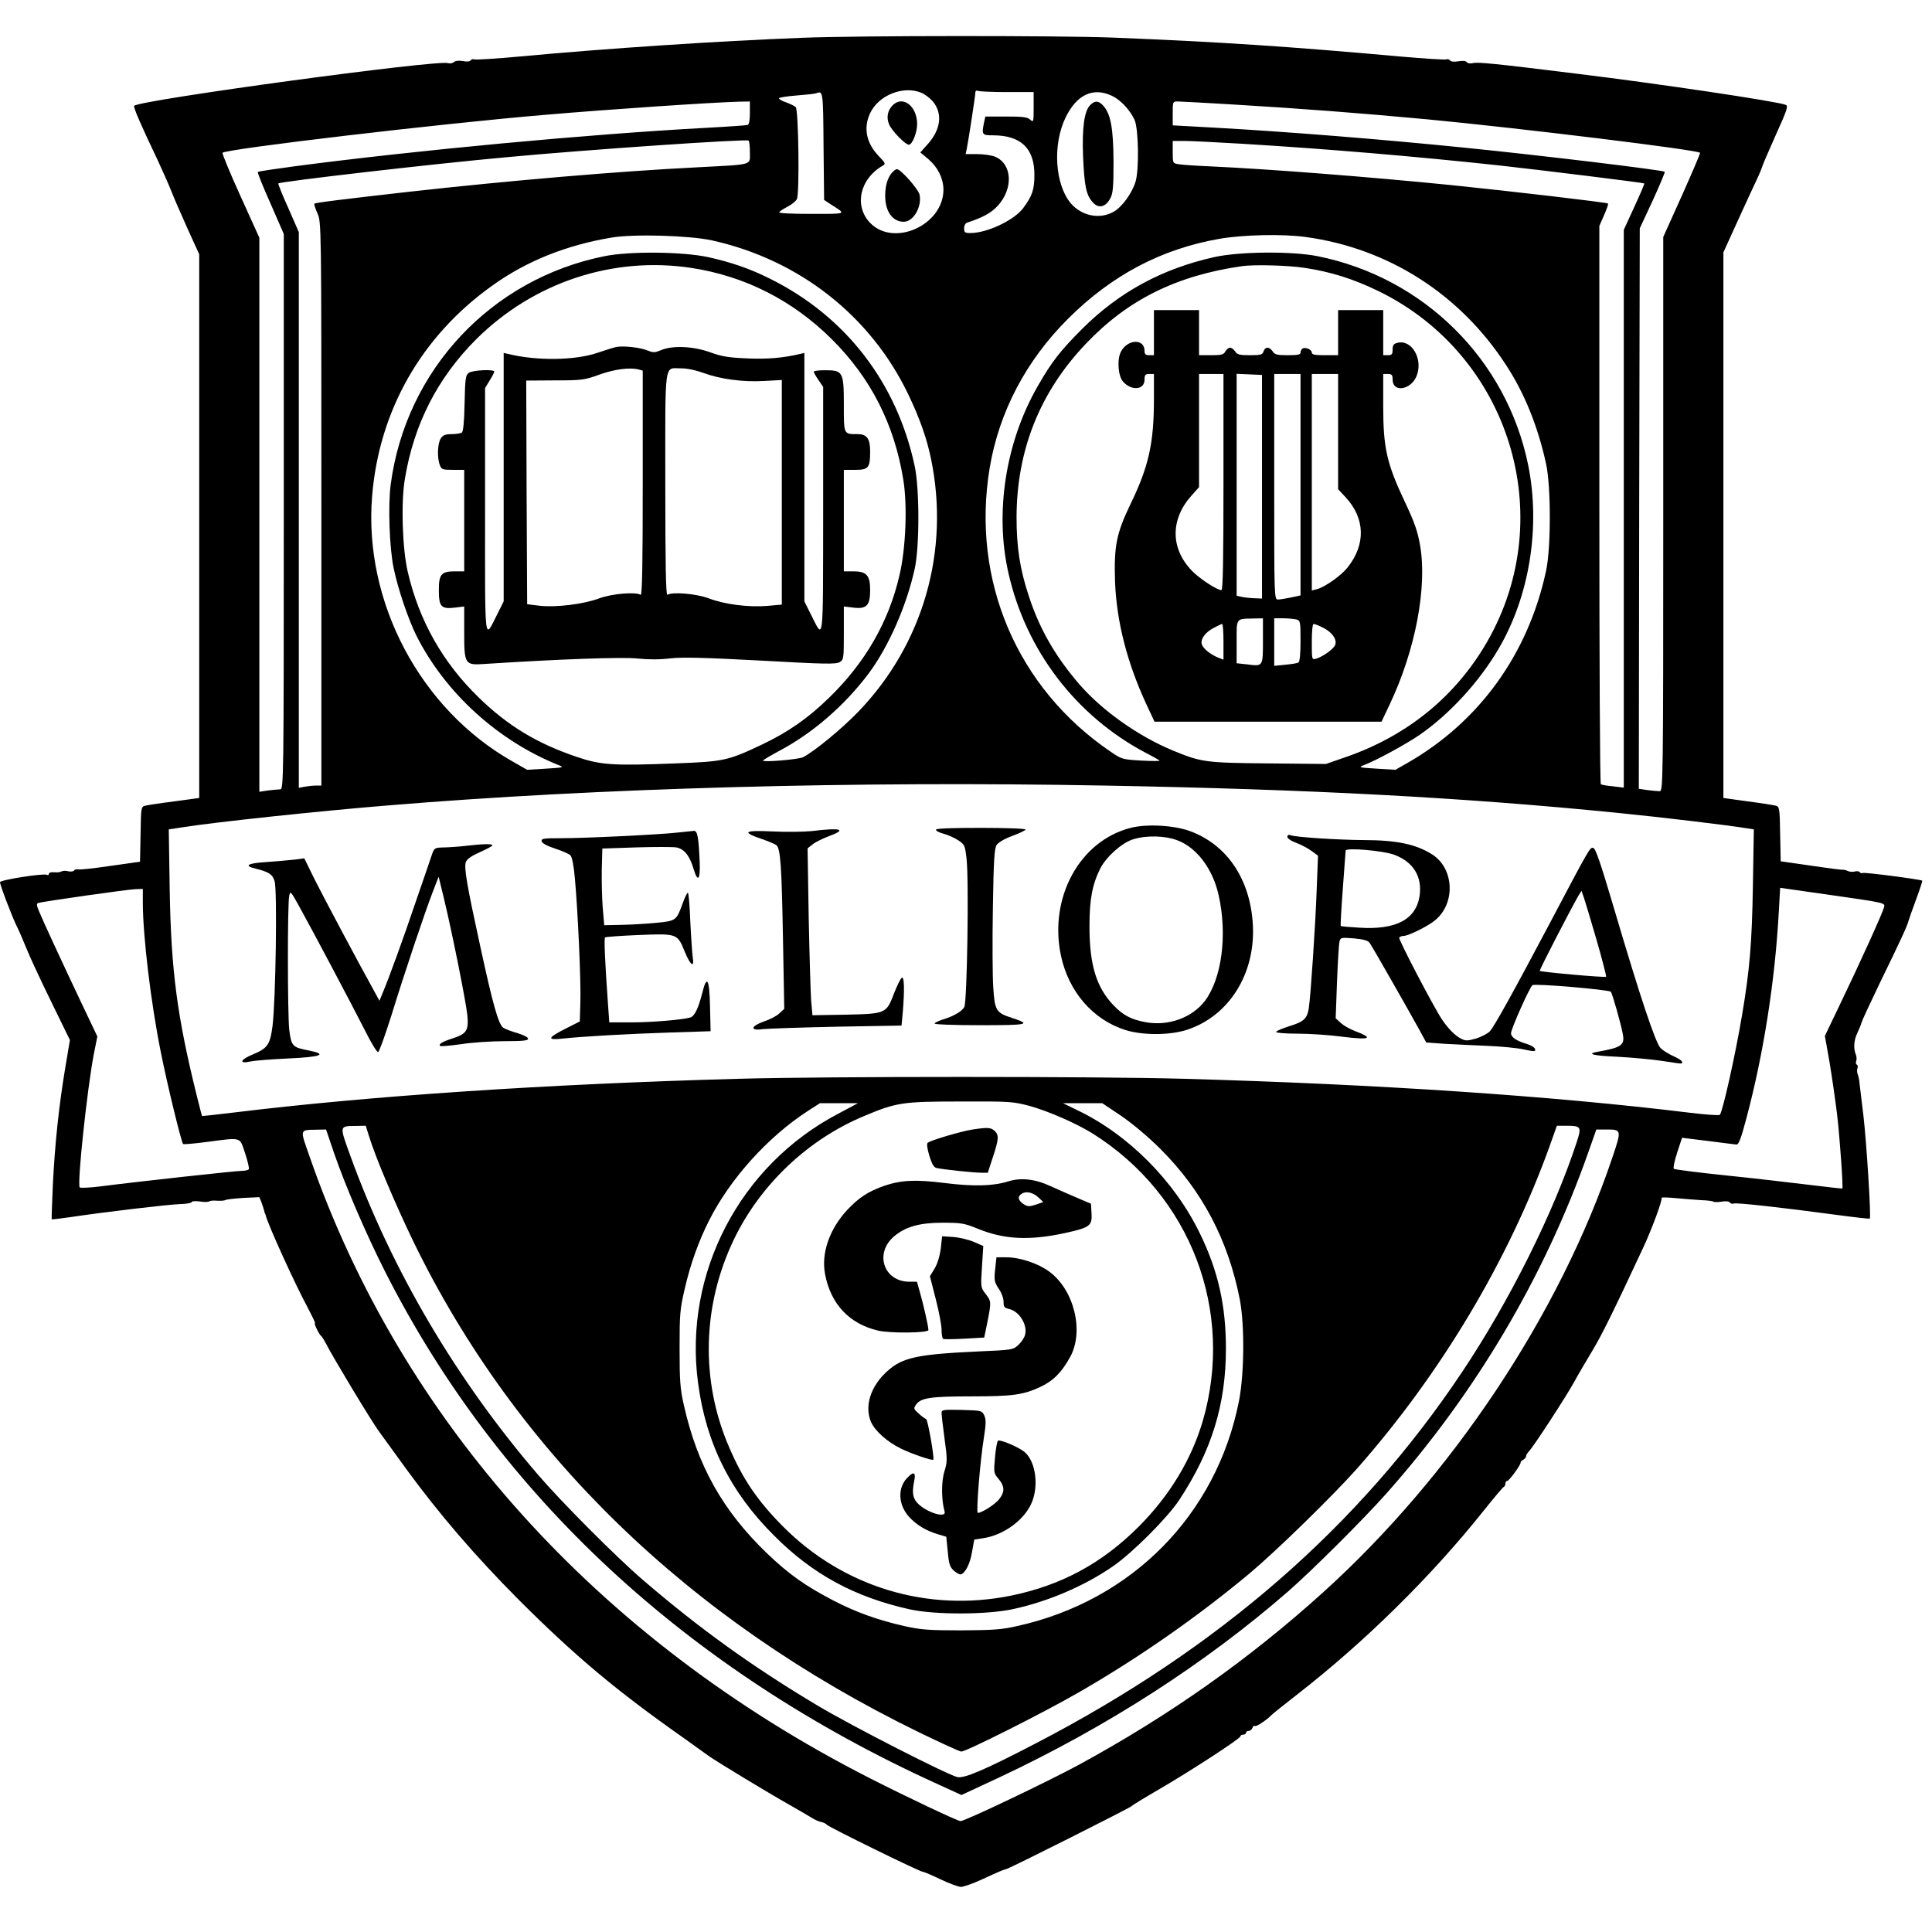
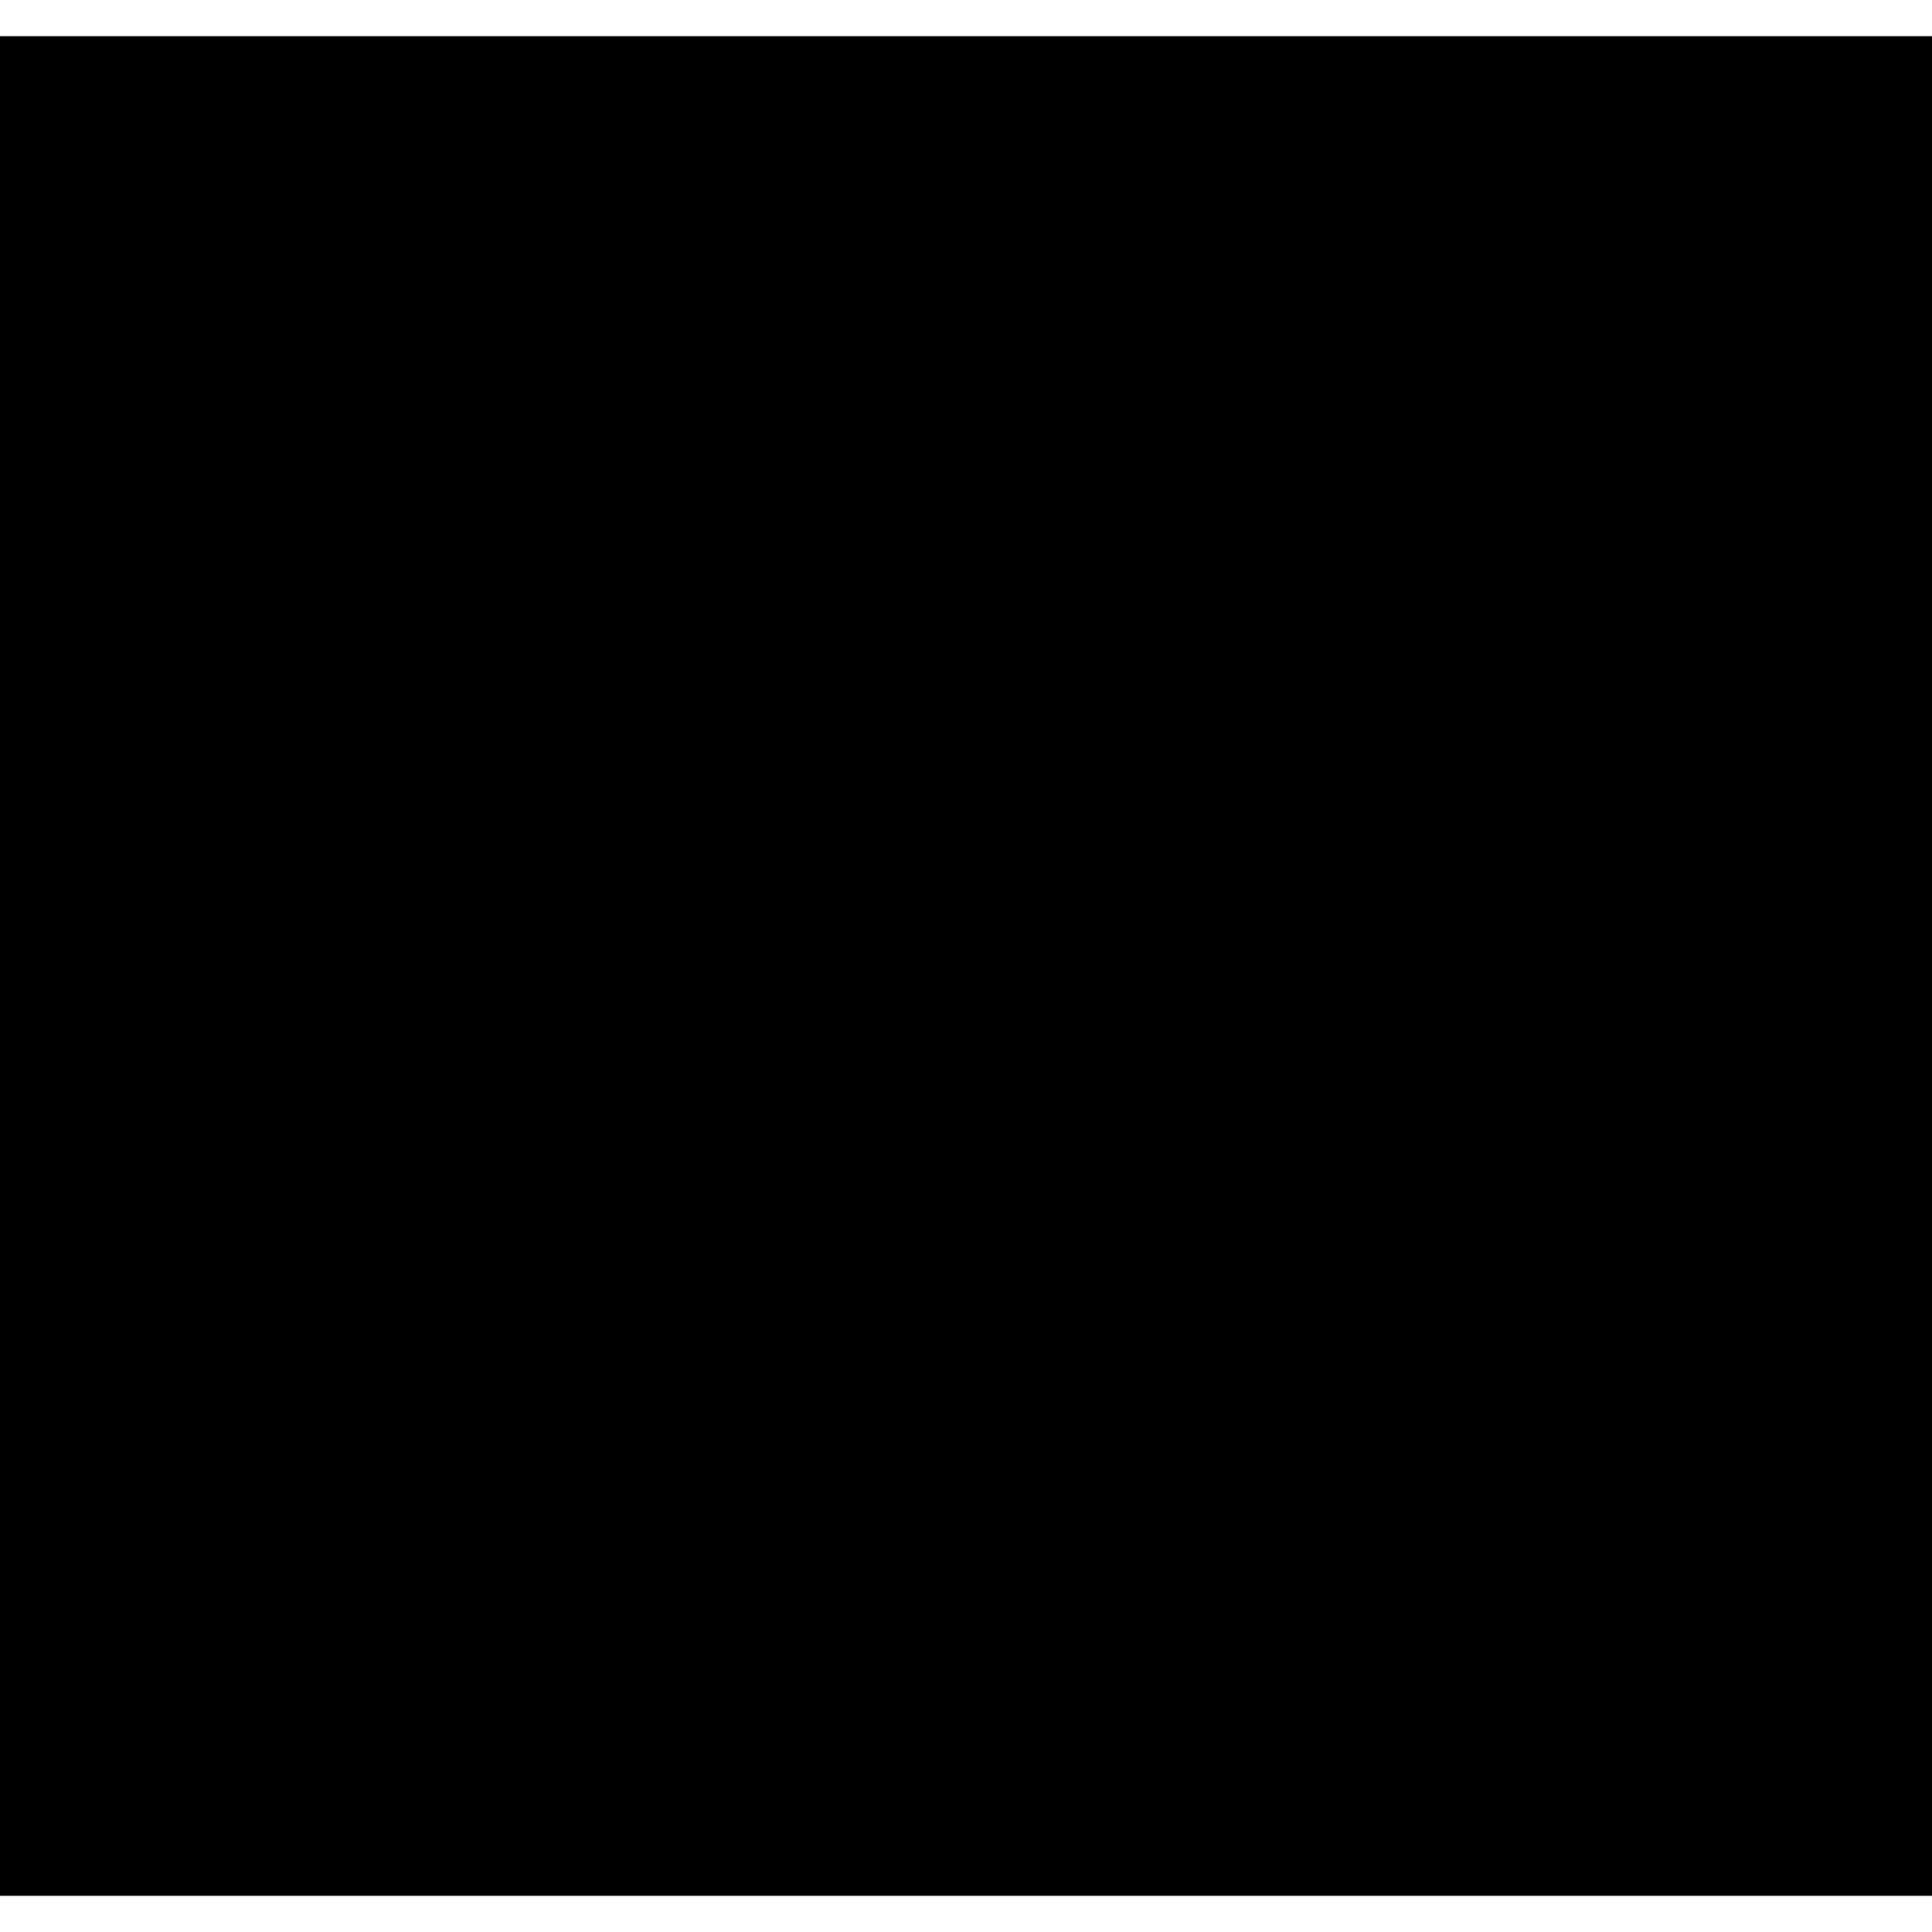
- <svg xmlns="http://www.w3.org/2000/svg" version="1.0" width="1028pt" height="1028pt" viewBox="0 0 1028 1028" preserveAspectRatio="xMidYMid meet">
-   <g transform="translate(0,1028) scale(0.1,-0.1)" fill="#000000" stroke="none">
-     <path d="M4270 10079 c-459 -18 -1035 -56 -1508 -100 -123 -11 -229 -18 -237 -15 -8 3 -17 0 -21 -5 -4 -7 -20 -8 -41 -4 -21 4 -40 2 -49 -6 -7 -6 -21 -8 -30 -5 -51 20 -1640 -196 -1670 -227 -6 -6 36 -103 123 -285 29 -62 64 -141 77 -175 13 -34 52 -122 85 -196 l61 -134 0 -1446 0 -1447 -132 -18 c-73 -9 -143 -20 -155 -23 -22 -5 -23 -9 -25 -151 l-3 -147 -155 -22 c-85 -13 -163 -21 -172 -19 -10 2 -21 0 -24 -6 -3 -5 -17 -7 -31 -4 -13 4 -29 3 -36 -1 -7 -4 -24 -6 -39 -4 -16 1 -28 -2 -28 -9 0 -6 -4 -8 -10 -5 -15 10 -250 -27 -250 -39 0 -16 67 -191 90 -236 11 -21 33 -74 51 -117 17 -43 76 -170 131 -282 l100 -205 -26 -155 c-33 -200 -54 -397 -65 -619 -4 -97 -7 -178 -6 -180 1 -1 47 4 101 12 180 27 518 67 581 69 35 1 63 6 63 11 0 5 20 6 44 3 24 -4 46 -3 50 1 4 3 22 5 41 3 19 -1 39 0 45 4 5 3 48 8 95 11 l85 4 11 -27 c6 -16 12 -35 14 -43 2 -8 4 -16 5 -17 2 -2 3 -6 4 -10 11 -48 160 -375 223 -490 24 -46 42 -83 39 -83 -8 0 23 -63 34 -70 4 -3 15 -21 25 -40 33 -66 243 -415 282 -467 21 -29 86 -119 145 -200 173 -237 367 -463 597 -694 302 -302 521 -485 875 -734 54 -39 116 -83 138 -99 42 -30 321 -199 442 -267 39 -22 85 -49 103 -60 17 -11 41 -22 54 -24 12 -3 25 -9 28 -14 7 -11 496 -251 512 -251 6 0 48 -18 94 -40 46 -22 95 -40 108 -40 13 0 62 17 108 38 93 43 119 54 134 57 19 4 659 326 665 334 3 4 66 43 140 86 168 97 440 274 440 286 0 5 7 9 15 9 8 0 15 5 15 10 0 6 6 10 14 10 8 0 17 7 20 16 4 9 9 14 13 10 6 -6 66 34 88 58 6 6 69 57 140 112 356 277 709 624 988 974 55 69 104 127 108 128 5 2 9 10 9 18 0 8 4 14 10 14 10 0 77 92 71 99 -1 2 4 8 13 13 9 5 16 14 16 19 0 6 6 17 14 25 23 22 198 291 241 369 21 39 66 115 99 170 51 85 111 207 272 552 44 95 102 252 95 259 -3 4 30 3 74 -1 44 -4 106 -9 138 -11 33 -1 61 -5 64 -8 4 -3 23 -3 43 0 22 4 40 2 44 -4 4 -6 13 -9 21 -6 14 6 255 -21 545 -60 96 -13 177 -22 179 -20 8 7 -18 414 -34 549 -9 72 -18 146 -20 165 -1 19 -6 43 -10 53 -4 9 -5 24 -2 32 4 8 2 17 -3 20 -5 3 -7 12 -3 20 3 8 2 23 -2 33 -14 33 -11 77 8 116 10 21 20 46 22 55 2 9 47 106 100 216 107 219 145 302 150 325 2 8 20 59 40 113 20 54 35 100 33 101 -9 7 -310 46 -317 41 -5 -3 -12 -1 -15 4 -3 5 -15 7 -26 4 -11 -3 -28 -2 -37 2 -10 5 -22 8 -28 7 -5 -1 -82 9 -170 22 l-160 23 -3 145 c-2 138 -4 146 -23 151 -12 3 -79 14 -150 23 l-129 18 0 1451 0 1452 54 119 c29 65 75 163 100 218 26 54 49 106 51 115 2 9 35 86 73 171 61 135 68 156 54 162 -41 18 -685 114 -1122 167 -419 52 -519 62 -544 55 -13 -3 -27 -1 -31 5 -4 7 -21 9 -44 5 -23 -4 -41 -2 -45 4 -4 6 -13 9 -20 6 -7 -3 -116 4 -242 15 -599 54 -964 78 -1534 101 -282 11 -1347 11 -1650 -1z m633 -293 c18 -7 45 -28 60 -45 53 -64 44 -147 -24 -225 l-42 -47 43 -36 c51 -44 79 -102 80 -161 1 -190 -266 -310 -392 -176 -85 91 -52 234 70 303 15 9 13 14 -20 48 -68 70 -85 150 -49 229 44 97 178 151 274 110z m458 4 l139 0 0 -82 c0 -78 -1 -80 -18 -65 -15 14 -40 17 -129 17 l-110 0 -7 -31 c-13 -66 -11 -69 47 -69 149 0 221 -69 221 -210 0 -79 -11 -112 -61 -179 -48 -63 -191 -131 -279 -131 -30 0 -34 3 -34 25 0 16 7 28 18 31 82 27 126 51 161 89 84 92 77 223 -14 261 -19 8 -62 14 -95 14 l-62 0 6 28 c8 38 46 284 46 301 0 8 6 11 16 7 9 -3 78 -6 155 -6z m-979 -287 l3 -287 35 -23 c85 -54 91 -51 -103 -51 -106 0 -175 3 -171 9 3 5 23 18 44 29 22 11 44 29 50 40 15 28 9 475 -6 490 -6 6 -29 17 -50 25 -22 7 -39 17 -39 22 0 4 42 11 94 15 52 4 99 9 105 12 35 14 36 10 38 -281z m1533 268 c46 -21 97 -75 122 -129 21 -47 25 -265 5 -329 -19 -62 -72 -135 -117 -160 -74 -42 -170 -22 -228 46 -84 101 -97 312 -27 456 59 121 145 162 245 116z m-1925 -91 c0 -40 -4 -62 -12 -65 -7 -2 -105 -9 -218 -15 -629 -34 -1541 -119 -2194 -205 -104 -14 -192 -27 -194 -30 -3 -3 27 -78 67 -167 l71 -163 0 -1477 c0 -1434 -1 -1478 -19 -1478 -10 0 -39 -3 -65 -6 l-46 -7 0 1474 0 1474 -101 223 c-56 123 -98 226 -95 229 21 21 1167 156 1716 202 350 30 887 66 1033 70 l57 1 0 -60z m2555 45 c384 -23 683 -46 1050 -80 502 -48 1435 -162 1451 -178 2 -2 -41 -103 -96 -226 l-100 -222 0 -1475 c0 -1430 -1 -1474 -19 -1474 -10 0 -39 3 -65 6 l-46 7 2 1491 3 1491 69 148 c37 81 66 150 64 153 -9 9 -665 88 -1063 128 -445 45 -942 85 -1337 107 l-218 12 0 64 c0 62 0 63 28 63 15 0 140 -7 277 -15z m-2555 -255 c0 -71 23 -64 -275 -80 -423 -21 -1005 -71 -1535 -130 -352 -40 -502 -58 -507 -64 -3 -2 5 -26 16 -51 21 -47 21 -49 21 -1546 l0 -1499 -29 0 c-16 0 -43 -3 -60 -6 l-31 -6 0 1478 0 1479 -56 128 c-32 70 -55 129 -53 131 11 10 812 103 1220 140 429 40 1262 97 1282 88 4 -2 7 -30 7 -62z m2620 45 c460 -28 919 -67 1365 -115 218 -24 769 -92 774 -96 2 -2 -22 -58 -53 -125 l-56 -122 0 -1484 0 -1484 -57 7 c-32 3 -61 8 -65 11 -5 2 -8 672 -8 1487 l0 1484 25 57 c14 32 24 59 21 62 -5 6 -520 66 -833 98 -428 43 -976 86 -1288 100 -71 3 -145 8 -162 11 -33 5 -33 5 -33 64 l0 60 63 0 c34 0 172 -7 307 -15z m-2822 -514 c465 -103 847 -403 1047 -824 60 -126 97 -232 119 -339 101 -490 -42 -986 -386 -1344 -89 -92 -233 -211 -295 -243 -24 -12 -213 -28 -213 -18 0 3 39 26 87 52 177 94 345 239 474 410 106 142 202 359 246 558 26 117 26 427 0 547 -95 445 -369 799 -772 998 -108 54 -206 87 -328 114 -135 29 -415 32 -550 5 -603 -121 -1057 -605 -1138 -1214 -15 -111 -7 -341 16 -448 23 -110 77 -269 120 -356 154 -306 434 -560 757 -690 31 -12 28 -13 -67 -19 l-100 -6 -79 45 c-490 278 -792 848 -746 1411 37 456 263 852 639 1120 182 131 395 216 636 256 119 20 413 11 533 -15z m3159 18 c440 -60 822 -304 1067 -682 98 -149 170 -329 213 -527 26 -122 26 -449 -1 -570 -96 -442 -355 -800 -736 -1019 l-65 -37 -100 6 c-97 6 -99 7 -65 20 67 26 221 110 294 160 159 110 317 282 420 458 165 281 224 650 157 979 -115 560 -555 997 -1121 1110 -135 27 -415 25 -549 -5 -278 -62 -506 -186 -702 -381 -118 -118 -164 -177 -238 -307 -170 -296 -229 -671 -155 -994 93 -411 359 -759 729 -955 39 -20 72 -39 75 -42 3 -3 -41 -3 -97 0 -100 6 -105 7 -163 47 -499 339 -743 912 -644 1510 50 298 193 571 418 795 232 231 495 370 803 424 124 22 339 27 460 10z m-3272 -164 c287 -43 543 -173 751 -380 207 -206 332 -451 380 -745 23 -136 14 -368 -20 -511 -57 -248 -183 -466 -375 -652 -113 -110 -217 -182 -355 -248 -184 -87 -203 -91 -461 -101 -334 -13 -398 -9 -527 35 -210 71 -366 165 -520 315 -193 187 -319 411 -379 672 -28 122 -36 365 -15 490 48 293 174 539 380 745 304 302 725 442 1141 380z m3265 0 c141 -21 261 -59 395 -124 697 -340 962 -1196 579 -1864 -167 -291 -424 -501 -752 -615 l-107 -37 -305 3 c-336 3 -357 6 -508 68 -186 77 -376 212 -498 352 -128 148 -213 296 -269 468 -48 144 -66 261 -66 422 1 357 124 666 369 923 222 234 482 363 832 413 65 9 244 4 330 -9z m-1060 -2755 c1094 -20 1904 -63 2725 -145 241 -24 583 -65 688 -82 l39 -6 -5 -301 c-5 -303 -17 -448 -58 -689 -35 -209 -103 -513 -118 -529 -3 -4 -78 1 -166 12 -730 89 -1652 151 -2690 180 -454 13 -1898 13 -2360 0 -1025 -28 -1968 -91 -2694 -180 -90 -11 -165 -19 -166 -18 -1 2 -14 50 -28 108 -104 419 -137 666 -144 1096 l-5 321 73 11 c167 27 732 87 1089 116 1118 93 2485 131 3820 106z m4145 -647 c-7 -29 -127 -294 -234 -516 l-81 -169 25 -141 c13 -78 31 -203 40 -277 15 -128 33 -389 28 -394 -2 -1 -82 8 -180 20 -97 12 -296 35 -442 50 -146 15 -270 31 -275 35 -4 4 4 43 18 86 l26 79 138 -17 c75 -10 144 -18 152 -19 12 0 25 36 52 138 92 345 153 734 173 1103 l7 125 280 -40 c279 -40 279 -40 273 -63z m-9265 25 c0 -178 43 -536 96 -798 33 -167 109 -478 118 -487 3 -3 60 2 128 11 187 24 172 29 202 -60 14 -42 23 -81 20 -85 -3 -5 -20 -9 -37 -9 -32 0 -562 -58 -755 -83 -57 -7 -105 -9 -108 -5 -14 22 40 525 75 708 l19 95 -88 185 c-103 218 -196 418 -221 478 -14 32 -16 44 -6 47 21 8 480 73 520 74 l37 1 0 -72z m4720 -1083 c97 -27 247 -92 335 -147 521 -328 756 -945 584 -1532 -61 -204 -175 -393 -338 -557 -196 -197 -413 -314 -680 -369 -446 -91 -896 46 -1216 369 -135 136 -213 251 -286 422 -152 352 -143 752 26 1104 141 293 396 534 696 658 169 71 203 76 509 76 264 1 279 0 370 -24z m-1020 -41 c-524 -275 -823 -849 -746 -1430 42 -322 172 -583 405 -815 205 -206 429 -327 721 -392 135 -30 412 -29 550 1 190 41 384 125 535 230 103 72 287 256 349 350 173 262 249 508 249 807 0 227 -41 412 -138 611 -136 281 -382 528 -655 658 l-74 36 104 0 105 0 100 -67 c60 -41 144 -111 211 -178 221 -221 359 -483 421 -800 26 -137 24 -396 -5 -542 -120 -604 -570 -1060 -1179 -1195 -82 -19 -130 -22 -298 -23 -174 0 -214 3 -304 23 -140 32 -256 73 -377 136 -150 78 -237 140 -353 251 -236 227 -371 468 -443 792 -19 83 -22 129 -22 298 0 184 2 209 28 320 30 130 73 250 129 361 112 222 313 445 526 583 l64 41 101 0 101 0 -105 -56z m-2496 -121 c35 -114 140 -361 235 -558 546 -1123 1462 -2013 2688 -2611 117 -57 220 -104 228 -104 26 0 436 206 625 315 315 181 631 401 910 634 143 120 441 411 570 556 446 505 808 1111 1026 1718 l38 107 51 0 c78 0 81 -6 55 -86 -122 -373 -355 -842 -610 -1224 -548 -821 -1294 -1471 -2270 -1977 -263 -137 -377 -186 -415 -179 -49 10 -561 271 -745 381 -347 207 -630 411 -930 669 -142 122 -433 414 -559 561 -434 506 -775 1085 -995 1690 -61 169 -63 163 30 164 l50 1 18 -57z m-186 -90 c61 -176 169 -427 268 -623 603 -1194 1608 -2127 2945 -2734 l125 -57 200 93 c573 269 1097 606 1539 991 127 111 398 381 519 517 476 535 843 1154 1077 1818 l43 122 51 0 c84 0 84 -1 35 -147 -280 -833 -853 -1695 -1539 -2315 -395 -357 -817 -655 -1300 -918 -170 -92 -607 -300 -630 -300 -15 0 -288 129 -486 230 -1442 735 -2490 1898 -2978 3307 -52 148 -54 140 38 142 l50 1 43 -127z" />
-     <path d="M4750 9720 c-27 -27 -35 -65 -19 -102 14 -34 86 -108 105 -108 18 0 44 64 44 110 0 95 -76 154 -130 100z" />
-     <path d="M4747 9362 c-24 -27 -37 -69 -37 -124 0 -83 39 -138 99 -138 51 0 97 79 84 144 -6 29 -100 136 -121 136 -5 0 -16 -8 -25 -18z" />
-     <path d="M5801 9721 c-32 -32 -44 -121 -38 -276 7 -154 16 -202 51 -241 30 -35 68 -27 93 19 15 27 18 58 18 197 -1 178 -15 254 -55 298 -25 27 -44 28 -69 3z" />
-     <path d="M3280 8434 c-14 -3 -59 -17 -100 -31 -118 -41 -325 -44 -477 -6 l-23 5 0 -661 0 -661 -34 -68 c-70 -138 -65 -181 -65 548 l0 655 24 40 c14 22 25 43 25 48 0 13 -115 8 -136 -7 -17 -13 -19 -30 -22 -163 -2 -99 -7 -150 -15 -155 -7 -4 -31 -8 -54 -8 -32 0 -46 -5 -57 -22 -18 -25 -21 -103 -6 -142 9 -24 14 -26 70 -26 l60 0 0 -270 0 -270 -48 0 c-74 0 -87 -15 -87 -100 0 -88 12 -102 86 -93 l49 6 0 -137 c0 -170 3 -176 106 -169 401 26 738 38 817 29 58 -6 118 -6 175 1 67 7 180 4 482 -12 339 -19 398 -20 418 -8 21 13 22 19 22 155 l0 141 50 -6 c71 -9 90 11 90 93 0 79 -19 100 -90 100 l-50 0 0 270 0 270 60 0 c71 0 80 10 80 98 0 67 -17 92 -66 92 -76 0 -74 -4 -74 156 0 176 -5 184 -100 184 -33 0 -60 -3 -60 -8 0 -4 11 -24 25 -44 l25 -37 0 -658 c-1 -732 4 -689 -66 -551 l-34 68 0 661 0 661 -22 -5 c-86 -21 -174 -29 -281 -24 -100 4 -136 10 -197 32 -90 33 -202 38 -262 12 -34 -14 -42 -14 -72 -2 -38 16 -127 26 -166 19z m118 -120 l22 -6 0 -600 c0 -420 -3 -597 -11 -593 -27 17 -155 6 -221 -19 -83 -31 -230 -49 -318 -39 l-65 8 -3 595 -2 595 152 1 c145 0 158 2 238 31 82 29 161 39 208 27z m344 -18 c88 -33 212 -50 325 -43 l93 5 0 -597 0 -598 -78 -7 c-100 -8 -226 8 -310 40 -66 25 -195 36 -221 19 -8 -4 -11 171 -11 589 0 674 -8 615 86 616 31 0 78 -10 116 -24z" />
-     <path d="M6140 8510 l0 -120 -25 0 c-19 0 -25 5 -25 23 0 67 -91 63 -126 -5 -21 -41 -15 -129 12 -159 45 -50 114 -44 114 11 0 25 4 30 25 30 l25 0 0 -134 c0 -235 -28 -360 -127 -563 -73 -153 -86 -219 -80 -408 8 -211 64 -432 168 -655 l42 -90 604 0 604 0 44 93 c136 287 200 622 161 846 -13 75 -30 123 -82 233 -95 201 -114 286 -114 504 l0 174 25 0 c21 0 25 -5 25 -30 0 -70 96 -56 127 18 37 89 -24 197 -101 178 -21 -5 -26 -13 -26 -36 0 -25 -4 -30 -25 -30 l-25 0 0 120 0 120 -120 0 -120 0 0 -120 0 -120 -70 0 c-54 0 -70 3 -70 14 0 16 -34 31 -50 21 -5 -3 -10 -13 -10 -21 0 -11 -15 -14 -68 -14 -56 0 -69 3 -80 20 -7 11 -19 20 -28 20 -9 0 -18 -9 -21 -20 -5 -17 -14 -20 -72 -20 -55 0 -68 3 -79 20 -7 11 -19 20 -27 20 -8 0 -19 -9 -25 -20 -9 -17 -21 -20 -75 -20 l-65 0 0 120 0 120 -120 0 -120 0 0 -120z m370 -795 c0 -420 -3 -575 -11 -575 -23 0 -115 60 -156 102 -115 118 -117 273 -4 400 l41 46 0 301 0 301 65 0 65 0 0 -575z m205 -25 l0 -595 -45 2 c-25 1 -55 5 -67 8 l-23 5 0 591 0 590 68 -3 67 -3 0 -595z m205 11 l0 -589 -50 -11 c-28 -6 -60 -11 -70 -11 -20 0 -20 12 -20 600 l0 600 70 0 70 0 0 -589z m200 283 l0 -307 41 -44 c103 -112 107 -250 9 -373 -34 -43 -122 -105 -163 -115 l-27 -7 0 576 0 576 70 0 70 0 0 -306z m-400 -1114 c0 -138 1 -136 -85 -125 l-55 6 0 114 c0 128 -5 122 88 124 l52 1 0 -120z m178 114 c21 -6 22 -11 22 -115 0 -66 -4 -110 -11 -114 -6 -4 -37 -9 -70 -12 l-59 -6 0 127 0 126 48 0 c26 0 57 -3 70 -6z m-388 -119 l0 -95 -26 10 c-41 16 -82 48 -89 71 -9 27 17 64 63 88 20 11 40 20 45 21 4 0 7 -43 7 -95z m530 75 c48 -24 74 -61 65 -90 -7 -22 -64 -63 -102 -75 -23 -6 -23 -5 -23 89 0 60 4 96 10 96 6 0 29 -9 50 -20z" />
-     <path d="M6016 5875 c-271 -69 -436 -371 -371 -679 41 -193 170 -342 344 -397 91 -28 231 -28 322 0 228 72 372 301 355 566 -15 239 -138 421 -335 493 -85 31 -229 39 -315 17z m248 -66 c103 -38 189 -152 220 -291 48 -212 17 -445 -73 -564 -69 -90 -195 -135 -315 -113 -77 14 -121 37 -172 91 -90 94 -127 214 -127 418 0 146 15 224 58 310 32 62 115 136 174 154 69 22 170 20 235 -5z" />
-     <path d="M4980 5865 c0 -6 19 -16 43 -22 23 -6 58 -22 77 -35 33 -22 35 -28 43 -98 13 -114 3 -760 -12 -788 -13 -24 -56 -49 -115 -67 -22 -7 -41 -16 -43 -21 -2 -5 100 -9 242 -9 257 0 276 4 169 39 -84 27 -91 39 -99 163 -4 59 -5 249 -2 421 4 258 8 316 20 336 10 14 42 33 83 48 38 14 69 29 71 34 2 5 -102 9 -237 9 -160 0 -240 -3 -240 -10z" />
-     <path d="M4320 5858 c-41 -4 -135 -6 -209 -2 -153 7 -167 -3 -58 -40 37 -13 73 -28 79 -34 21 -21 27 -109 34 -489 l7 -381 -26 -24 c-14 -14 -51 -33 -82 -43 -71 -25 -76 -51 -7 -41 26 3 203 9 393 13 l346 6 7 75 c9 115 8 184 -5 180 -6 -2 -24 -39 -41 -81 -42 -111 -43 -111 -258 -116 l-177 -3 -7 78 c-3 44 -9 244 -13 445 l-6 365 28 22 c15 12 54 31 86 43 98 36 65 46 -91 27z" />
-     <path d="M3605 5850 c-96 -11 -488 -30 -620 -30 -93 0 -106 -2 -103 -16 2 -11 28 -25 71 -39 37 -12 74 -28 82 -36 9 -9 18 -55 24 -124 16 -176 33 -551 29 -660 l-3 -100 -75 -38 c-95 -48 -101 -62 -24 -54 108 12 357 26 577 33 l218 7 -3 130 c-3 151 -17 173 -42 71 -21 -81 -40 -121 -63 -128 -40 -12 -205 -26 -314 -26 l-117 0 -7 98 c-16 221 -21 347 -16 354 3 3 85 9 181 13 205 8 204 8 244 -90 29 -71 52 -88 42 -29 -3 22 -9 108 -13 192 -3 83 -9 152 -13 152 -4 0 -17 -26 -28 -58 -33 -90 -35 -92 -137 -102 -50 -5 -133 -10 -185 -11 l-95 -2 -8 94 c-4 52 -6 144 -5 204 l3 110 178 6 c99 3 195 3 215 0 42 -7 72 -44 93 -116 22 -73 36 -56 32 38 -6 136 -12 167 -31 166 -9 -1 -48 -5 -87 -9z" />
-     <path d="M6850 5827 c0 -8 20 -22 48 -32 26 -10 62 -29 81 -43 l34 -25 -7 -181 c-7 -193 -32 -565 -42 -631 -9 -56 -27 -72 -106 -96 -37 -12 -68 -25 -68 -30 0 -5 51 -9 114 -9 63 0 169 -7 236 -16 151 -19 174 -9 67 31 -26 10 -59 29 -73 42 l-27 25 7 191 c4 106 10 203 13 216 6 23 8 23 77 18 50 -5 74 -11 83 -23 14 -19 205 -354 266 -465 l36 -66 98 -7 c54 -3 157 -8 228 -11 72 -3 158 -11 193 -19 56 -12 63 -12 60 2 -2 8 -21 20 -43 27 -55 16 -85 36 -85 57 0 23 99 245 114 256 13 10 406 -24 417 -35 8 -9 54 -171 64 -226 11 -57 -8 -71 -127 -92 -72 -12 -37 -22 100 -28 75 -4 182 -14 236 -22 118 -18 106 -17 106 -5 0 6 -20 19 -45 30 -25 11 -56 30 -69 43 -27 27 -108 269 -249 747 -69 233 -97 316 -109 318 -18 4 -14 12 -233 -403 -196 -370 -293 -545 -318 -573 -12 -12 -45 -29 -73 -38 -47 -13 -56 -13 -81 0 -30 15 -68 53 -100 101 -44 65 -233 427 -228 436 4 5 14 9 23 9 26 0 133 53 170 85 107 90 99 272 -15 347 -85 55 -189 78 -367 78 -135 1 -362 15 -389 26 -11 4 -17 1 -17 -9z m571 -96 c99 -38 146 -114 133 -215 -18 -128 -125 -185 -323 -172 -52 3 -96 7 -97 9 -2 2 3 91 11 198 8 107 15 198 15 203 0 17 202 0 261 -23z m1075 -455 c30 -104 52 -191 50 -193 -5 -6 -347 25 -353 31 -4 3 159 318 205 399 l17 27 13 -37 c7 -21 38 -123 68 -227z" />
-     <path d="M2485 5780 c-33 -4 -85 -8 -117 -9 -54 -1 -56 -2 -68 -33 -6 -18 -44 -130 -85 -248 -70 -207 -146 -416 -180 -496 l-16 -39 -30 55 c-92 166 -264 490 -314 589 l-56 114 -52 -7 c-29 -3 -96 -9 -150 -13 -101 -6 -122 -20 -56 -35 70 -18 88 -29 100 -66 15 -44 6 -638 -11 -772 -13 -99 -26 -118 -106 -151 -67 -28 -74 -51 -11 -37 23 5 114 12 201 16 177 8 212 22 107 43 -85 16 -91 23 -102 110 -9 84 -10 669 0 713 6 27 8 24 52 -55 75 -135 286 -534 351 -662 32 -65 64 -117 70 -115 6 2 37 89 70 193 74 240 177 545 219 655 l33 85 28 -115 c45 -187 118 -553 125 -624 7 -80 -4 -97 -81 -122 -53 -17 -74 -30 -64 -39 3 -4 53 1 111 9 57 9 161 16 231 16 98 0 126 3 126 13 0 8 -24 20 -57 30 -32 9 -66 22 -76 29 -25 19 -55 125 -121 430 -73 334 -88 422 -77 452 7 16 30 32 75 52 36 16 66 32 66 36 0 9 -49 8 -135 -2z" />
-     <path d="M5175 4270 c-59 -9 -226 -58 -239 -71 -6 -5 -2 -32 9 -69 14 -45 24 -62 39 -65 36 -8 199 -25 236 -25 l36 0 27 83 c32 96 33 118 9 140 -20 18 -37 19 -117 7z" />
-     <path d="M5365 3994 c-80 -25 -183 -28 -336 -9 -157 20 -234 16 -325 -15 -85 -30 -134 -62 -197 -129 -94 -102 -138 -230 -117 -340 30 -160 129 -265 282 -301 65 -15 268 -13 268 3 0 20 -27 138 -45 200 l-16 57 -40 0 c-137 0 -188 152 -81 242 61 51 135 72 257 72 101 0 116 -3 188 -32 141 -58 276 -64 468 -22 127 28 141 38 137 103 l-3 52 -75 32 c-41 17 -105 46 -141 62 -82 38 -157 46 -224 25z m163 -88 l23 -22 -40 -14 c-35 -11 -43 -11 -66 4 -29 19 -32 41 -7 55 23 15 62 5 90 -23z" />
-     <path d="M5006 3639 c-5 -40 -17 -81 -32 -107 l-26 -43 31 -121 c17 -66 31 -139 31 -163 0 -24 4 -46 8 -49 5 -3 56 -2 114 1 l105 6 17 83 c21 107 21 109 -10 150 -26 33 -26 35 -19 144 l7 110 -48 21 c-27 12 -76 24 -110 27 l-61 4 -7 -63z" />
-     <path d="M5295 3526 c-6 -59 -4 -68 19 -103 15 -21 26 -52 26 -70 0 -27 4 -32 29 -38 53 -11 98 -82 86 -135 -3 -15 -19 -40 -35 -55 -29 -27 -30 -28 -217 -36 -323 -15 -401 -32 -482 -105 -88 -79 -122 -184 -87 -269 21 -48 85 -106 158 -142 59 -29 168 -66 174 -60 7 7 -29 212 -38 216 -6 2 -24 15 -40 30 -27 24 -28 27 -13 48 25 35 77 43 292 43 222 0 278 8 370 51 68 32 113 78 158 160 74 137 20 356 -112 453 -58 43 -156 76 -228 76 l-53 0 -7 -64z" />
-     <path d="M5010 2761 c0 -10 7 -72 16 -137 15 -110 15 -121 -1 -174 -17 -55 -16 -153 1 -212 12 -40 -99 -5 -145 45 -25 28 -29 56 -16 120 9 45 -5 49 -40 11 -50 -54 -45 -142 12 -205 39 -43 92 -75 158 -94 l40 -12 8 -79 c6 -67 11 -82 33 -102 15 -13 31 -21 37 -19 24 8 49 57 59 119 l12 66 45 7 c105 15 211 89 255 177 45 90 30 226 -30 280 -30 27 -135 71 -144 62 -5 -5 -12 -46 -16 -91 -7 -79 -6 -83 20 -113 33 -40 33 -70 0 -110 -24 -28 -91 -70 -111 -70 -10 0 11 267 32 399 12 76 12 99 2 120 -12 25 -15 26 -120 29 -100 2 -107 1 -107 -17z" />
+ <svg xmlns="http://www.w3.org/2000/svg" version="1.0" width="1068pt" height="1068pt" viewBox="0 0 1068 1068" preserveAspectRatio="xMidYMid meet">
+   <g transform="translate(0,1068) scale(0.1,-0.1)" fill="#000000" stroke="none">
+     <path d="M0 5340 l0 -5140 5340 0 5340 0 0 5140 0 5140 -5340 0 -5340 0 0 -5140z" />
  </g>
</svg>
